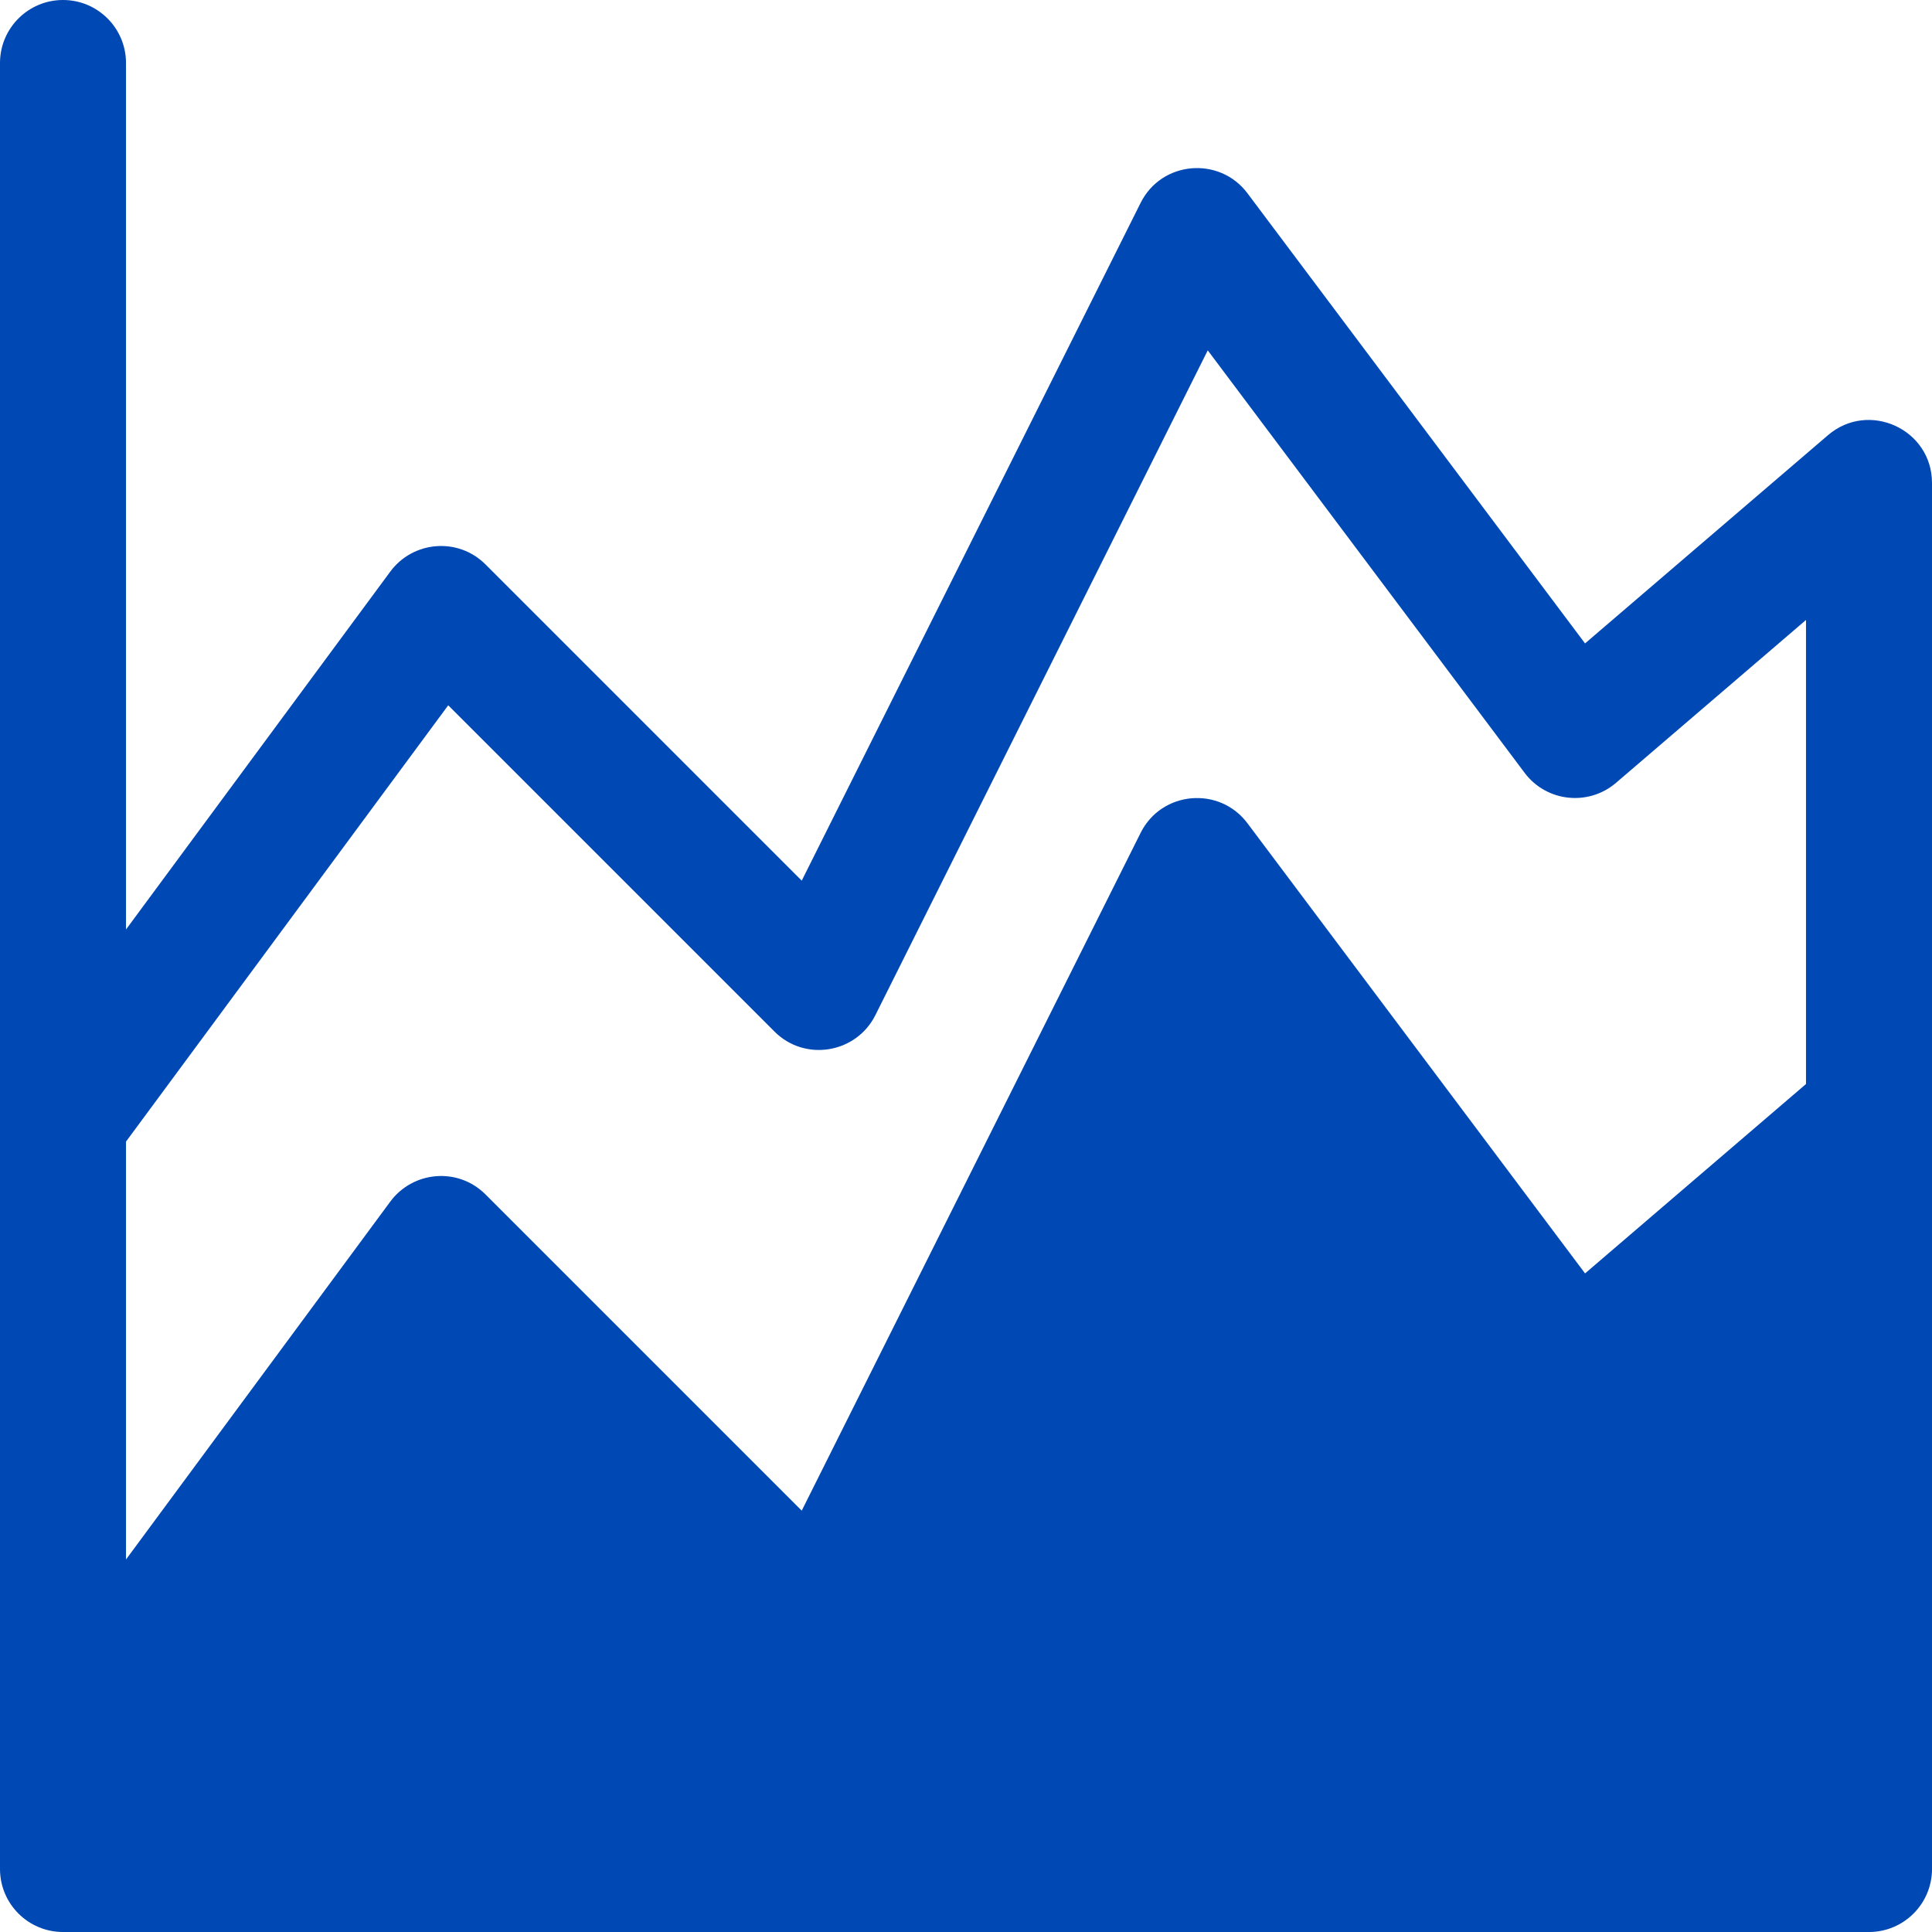
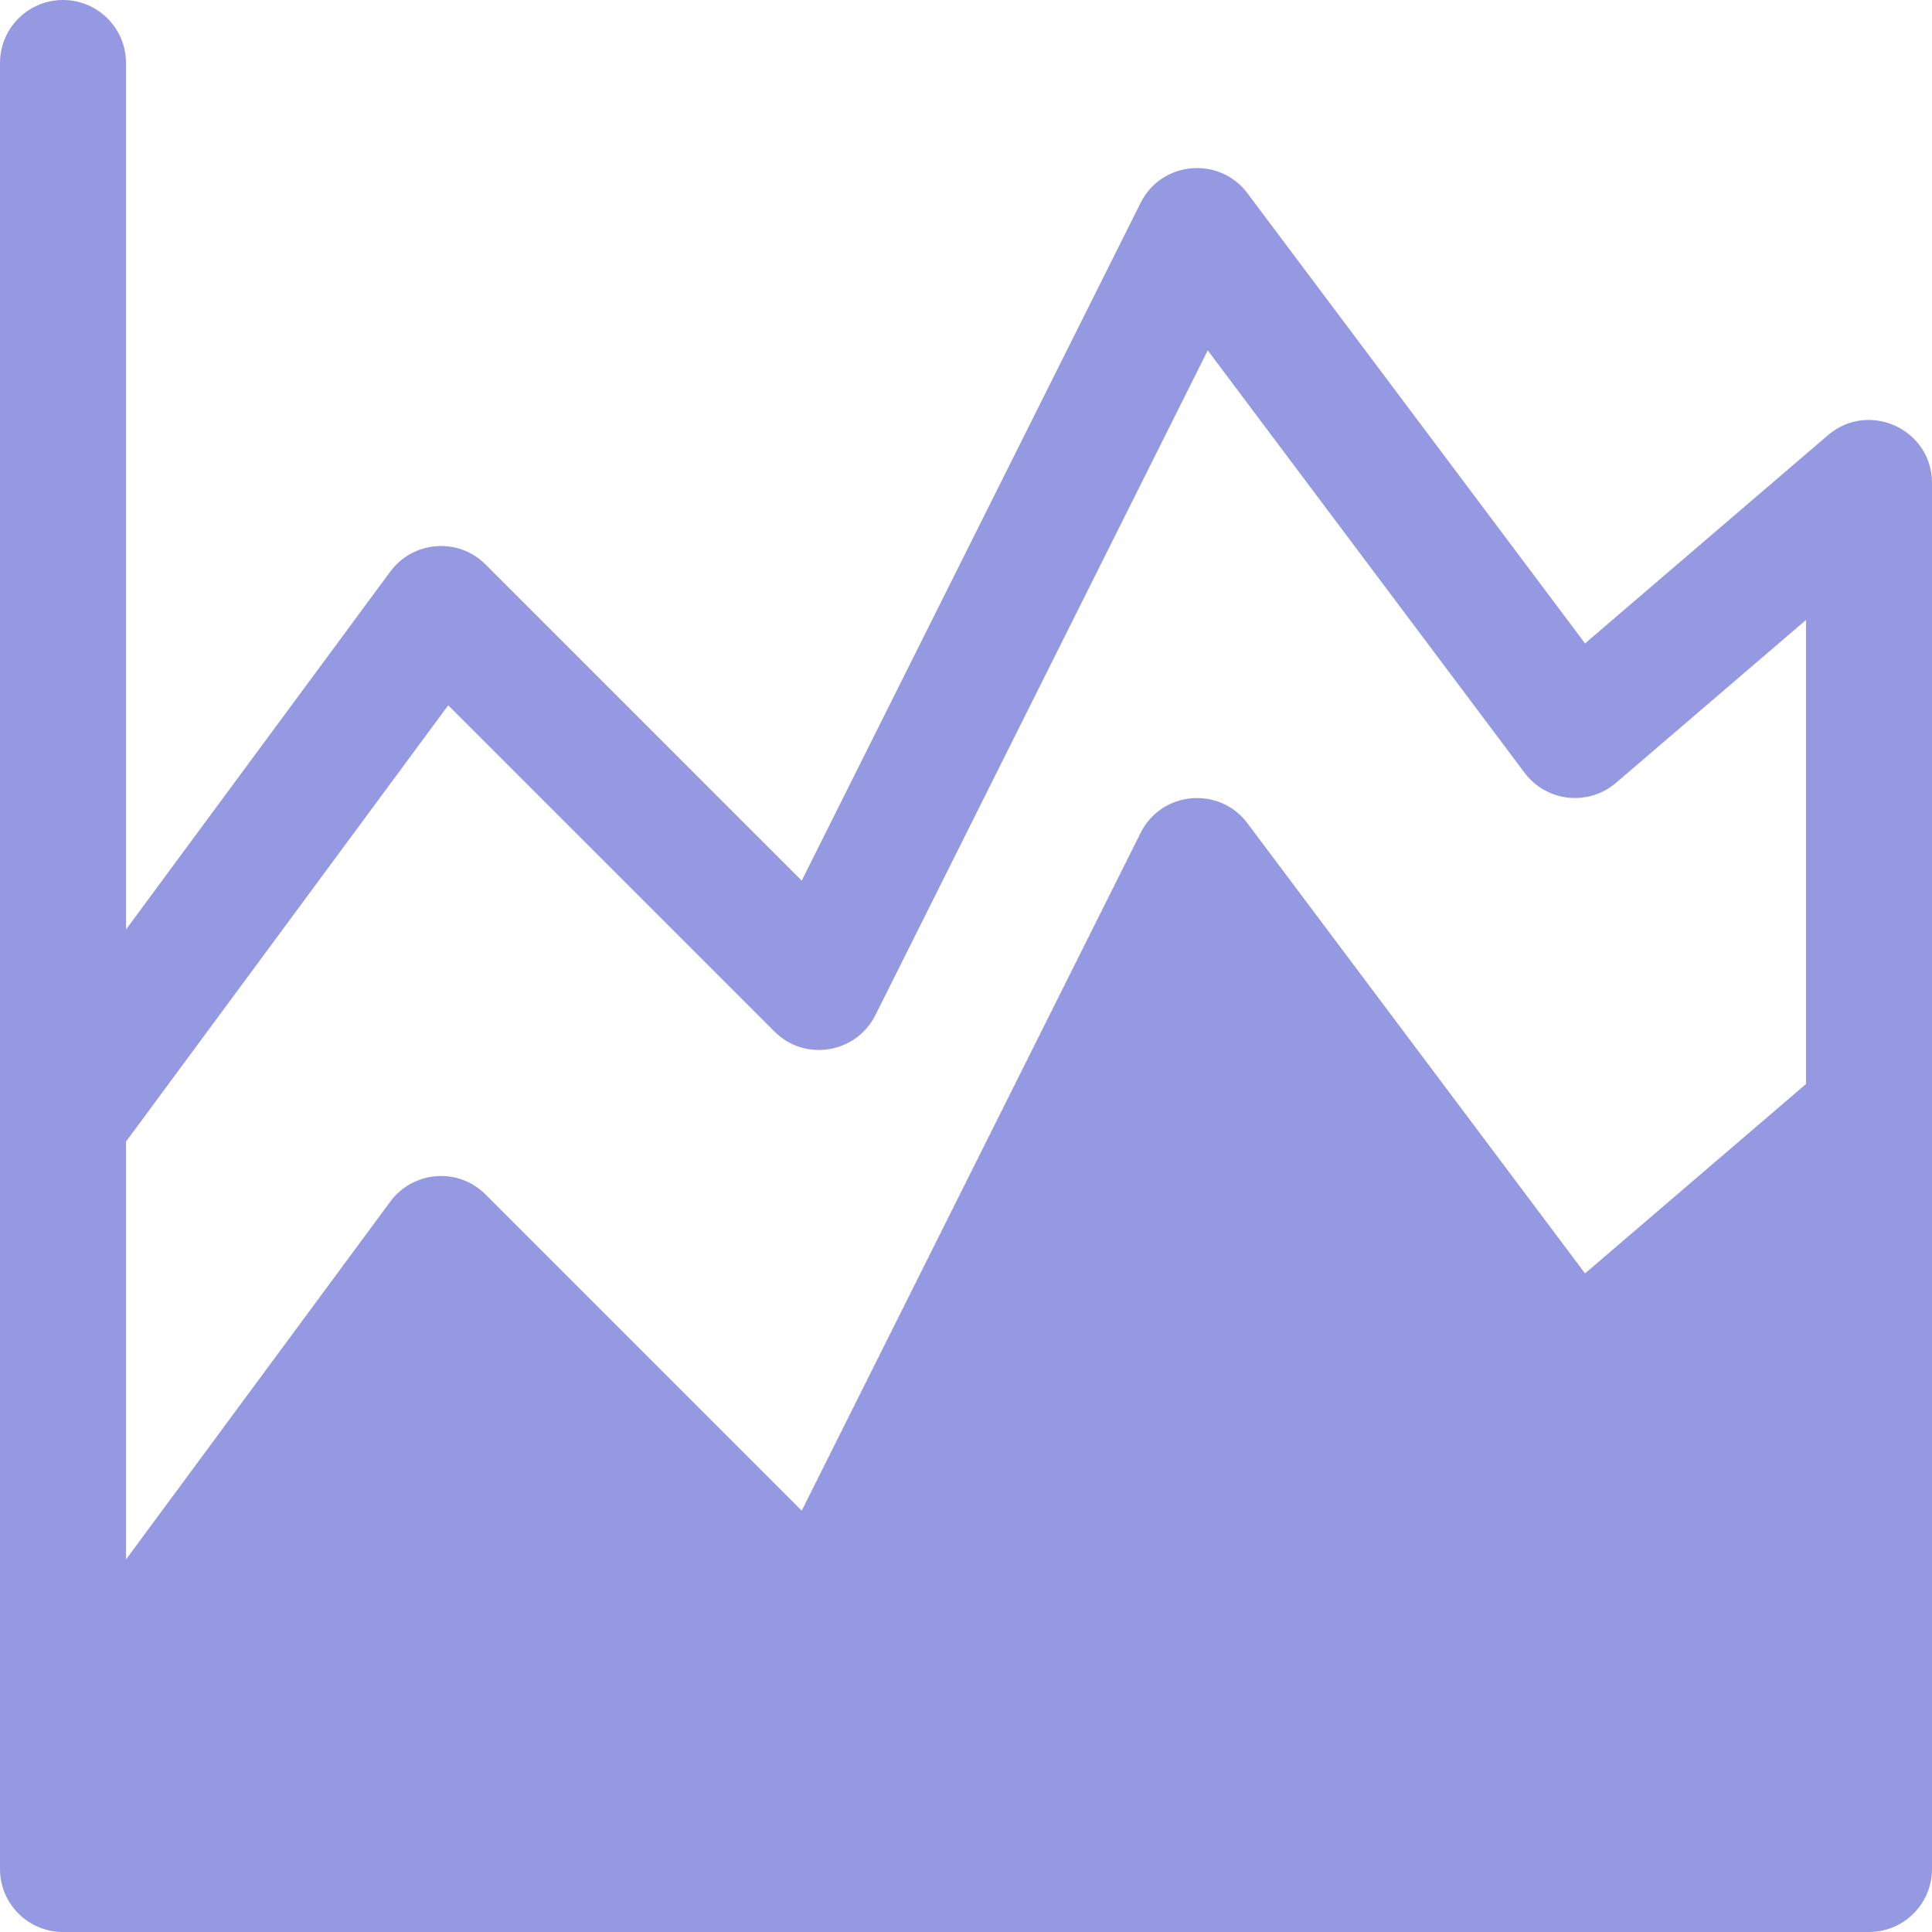
<svg xmlns="http://www.w3.org/2000/svg" version="1.1" id="Layer_1" x="0px" y="0px" viewBox="0 0 512 512" style="enable-background:new 0 0 512 512;" xml:space="preserve" width="512px" height="512px">
  <g>
    <g>
      <g>
-         <path d="M484.434,115.326l-64.381,55.185L330.576,51.201c-7.395-9.845-22.725-8.587-28.294,2.549l-89.815,179.631l-83.793-83.793    c-7.296-7.296-19.231-6.234-25.239,1.885l-70.044,94.85V16.696C33.391,7.473,25.913,0,16.696,0S0,7.473,0,16.696    c0,100.903,0,372.787,0,478.609C0,504.527,7.479,512,16.696,512h478.609c9.217,0,16.696-7.473,16.696-16.696    c0-147.462,0-251.887,0-367.304C512,113.725,495.212,106.085,484.434,115.326z M478.609,287.277l-58.554,50.19l-89.479-119.309    c-7.43-9.889-22.74-8.559-28.294,2.549l-89.815,179.631l-83.793-83.793c-7.356-7.356-19.28-6.167-25.239,1.885l-70.044,94.85    V302.537l85.392-115.625l86.457,86.457c8.068,8.081,21.669,5.791,26.739-4.336l88.087-176.185l83.967,111.951    c5.826,7.767,16.948,8.901,24.229,2.658l50.347-43.158V287.277z" data-original="#000000" class="active-path" data-old_color="#000000" fill="#0048B3" />
+         <path d="M484.434,115.326l-64.381,55.185L330.576,51.201c-7.395-9.845-22.725-8.587-28.294,2.549l-89.815,179.631l-83.793-83.793    c-7.296-7.296-19.231-6.234-25.239,1.885l-70.044,94.85V16.696C33.391,7.473,25.913,0,16.696,0S0,7.473,0,16.696    c0,100.903,0,372.787,0,478.609C0,504.527,7.479,512,16.696,512h478.609c9.217,0,16.696-7.473,16.696-16.696    c0-147.462,0-251.887,0-367.304C512,113.725,495.212,106.085,484.434,115.326z M478.609,287.277l-58.554,50.19l-89.479-119.309    c-7.43-9.889-22.74-8.559-28.294,2.549l-89.815,179.631l-83.793-83.793c-7.356-7.356-19.28-6.167-25.239,1.885l-70.044,94.85    V302.537l85.392-115.625l86.457,86.457c8.068,8.081,21.669,5.791,26.739-4.336l88.087-176.185l83.967,111.951    c5.826,7.767,16.948,8.901,24.229,2.658l50.347-43.158V287.277z" data-original="#000000" class="active-path" data-old_color="#000000" fill="#9599E2" />
      </g>
    </g>
  </g>
</svg>
